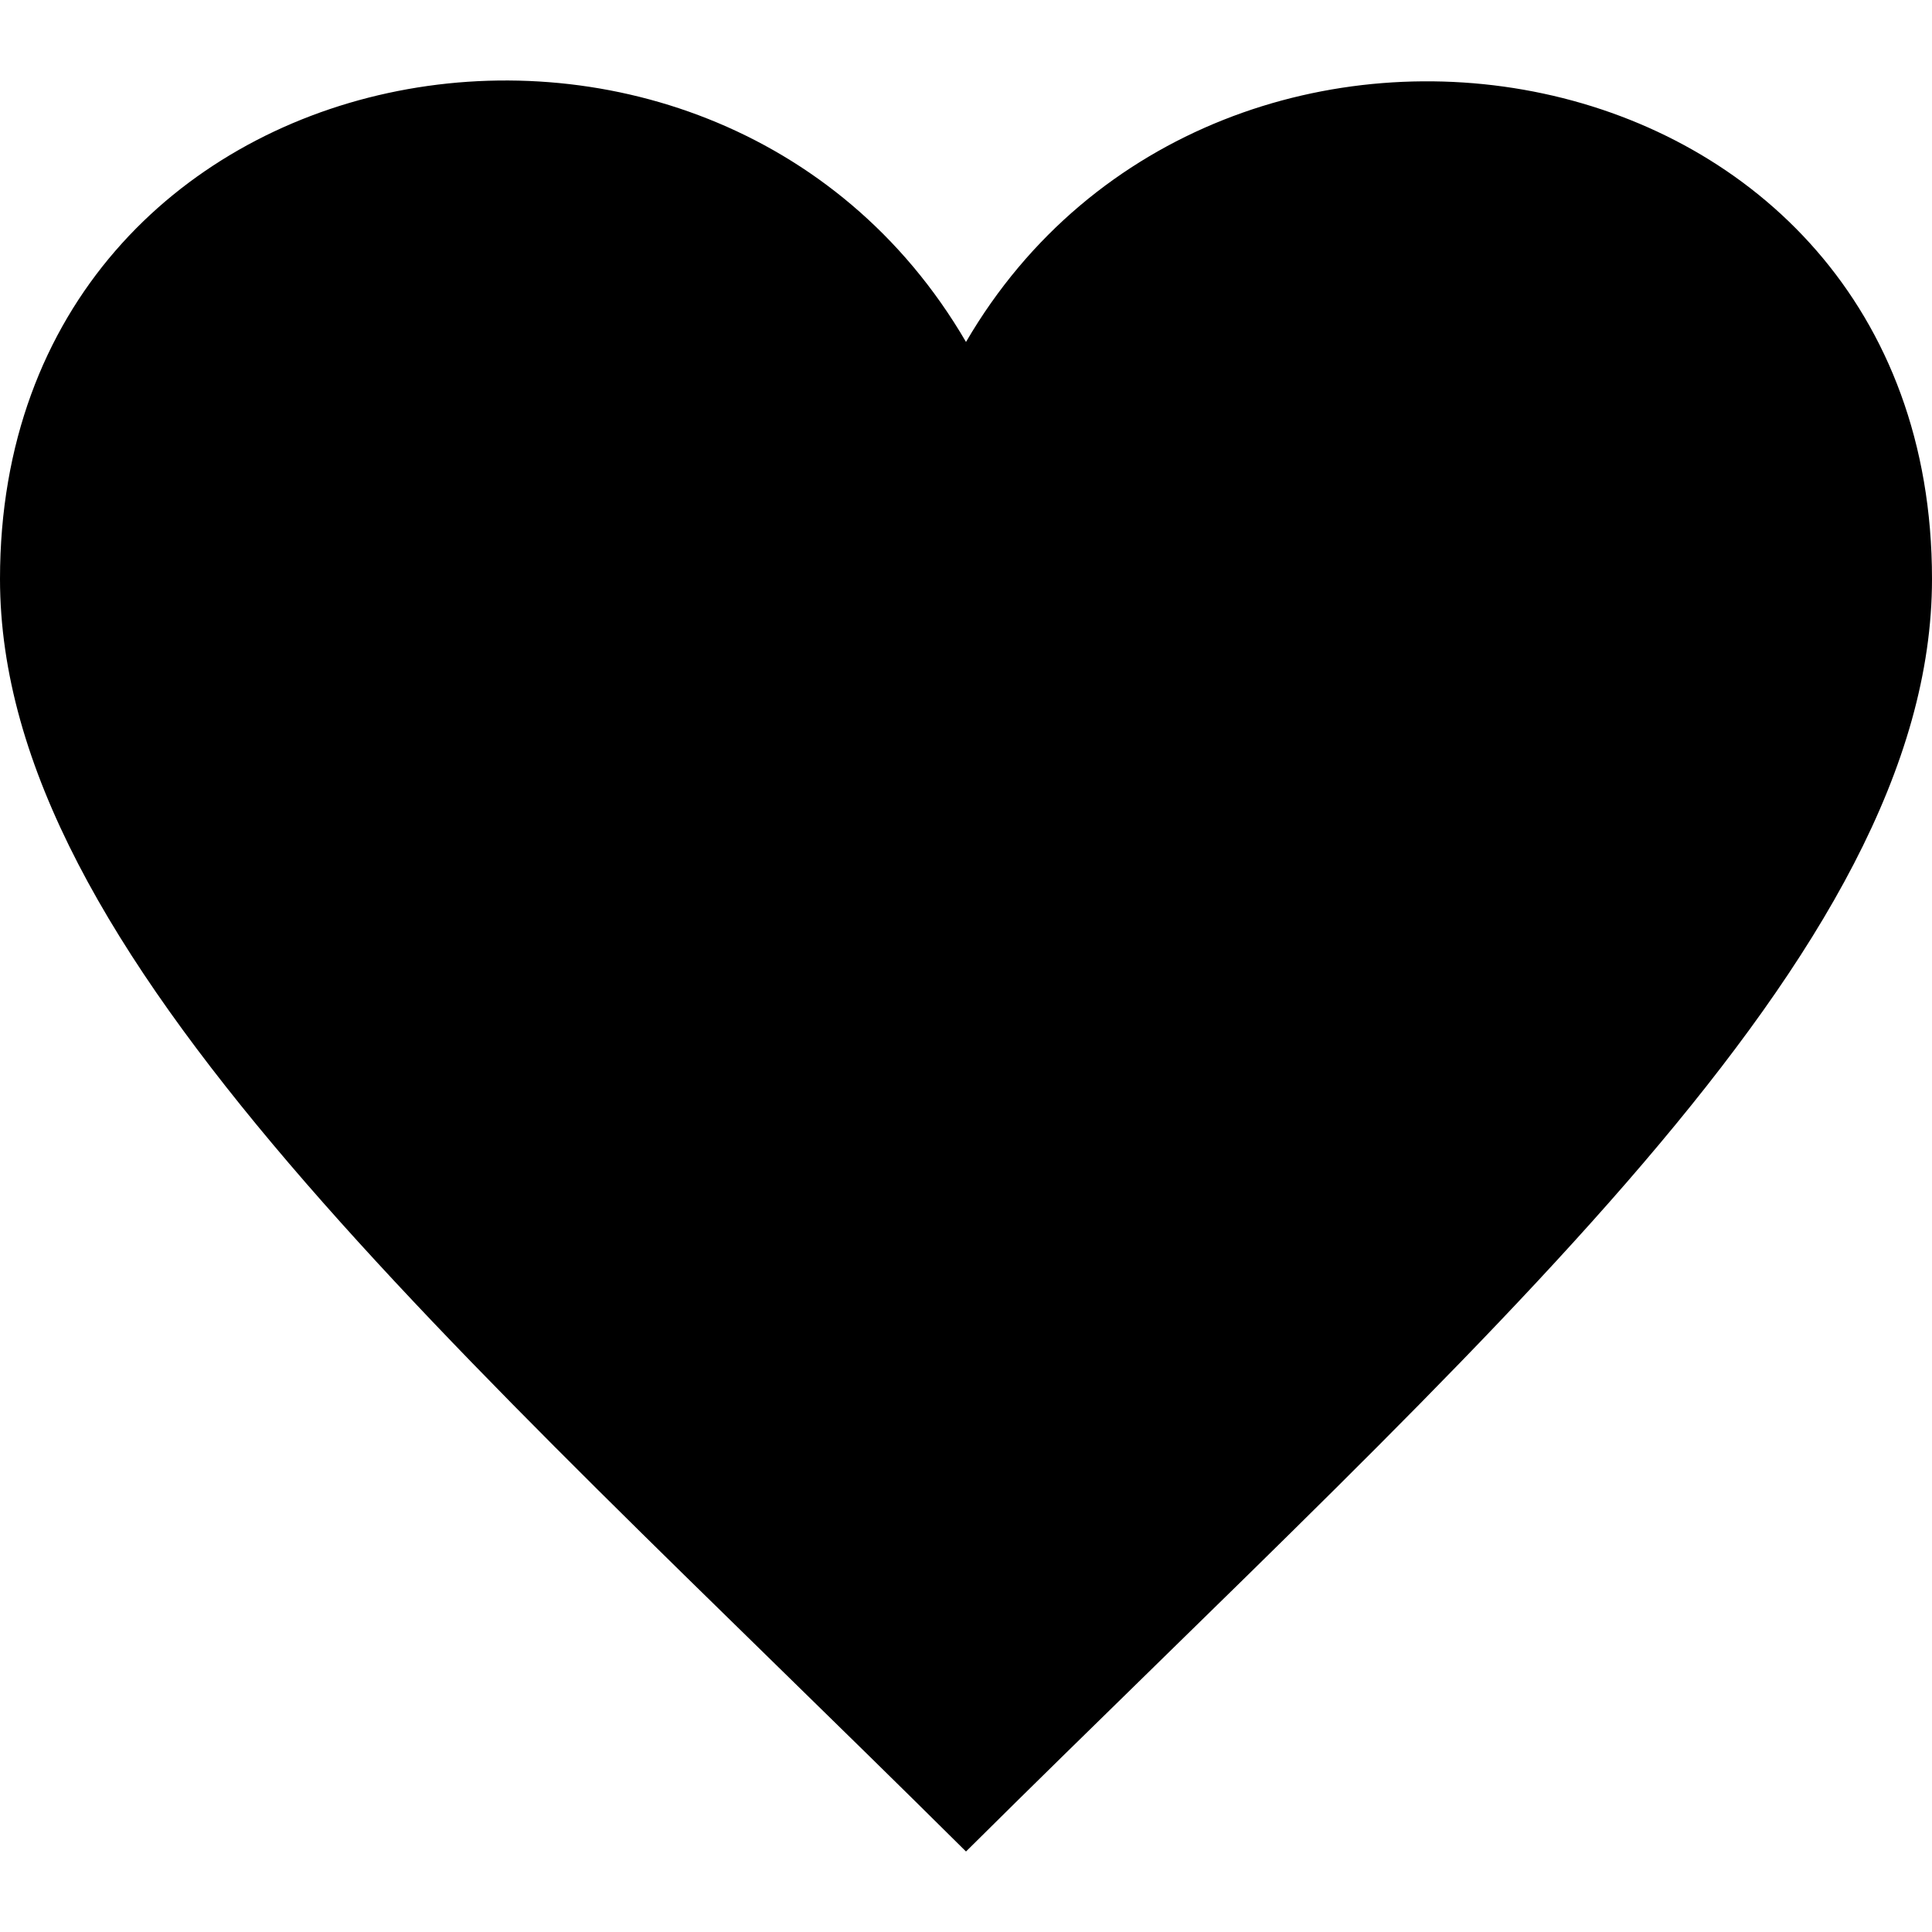
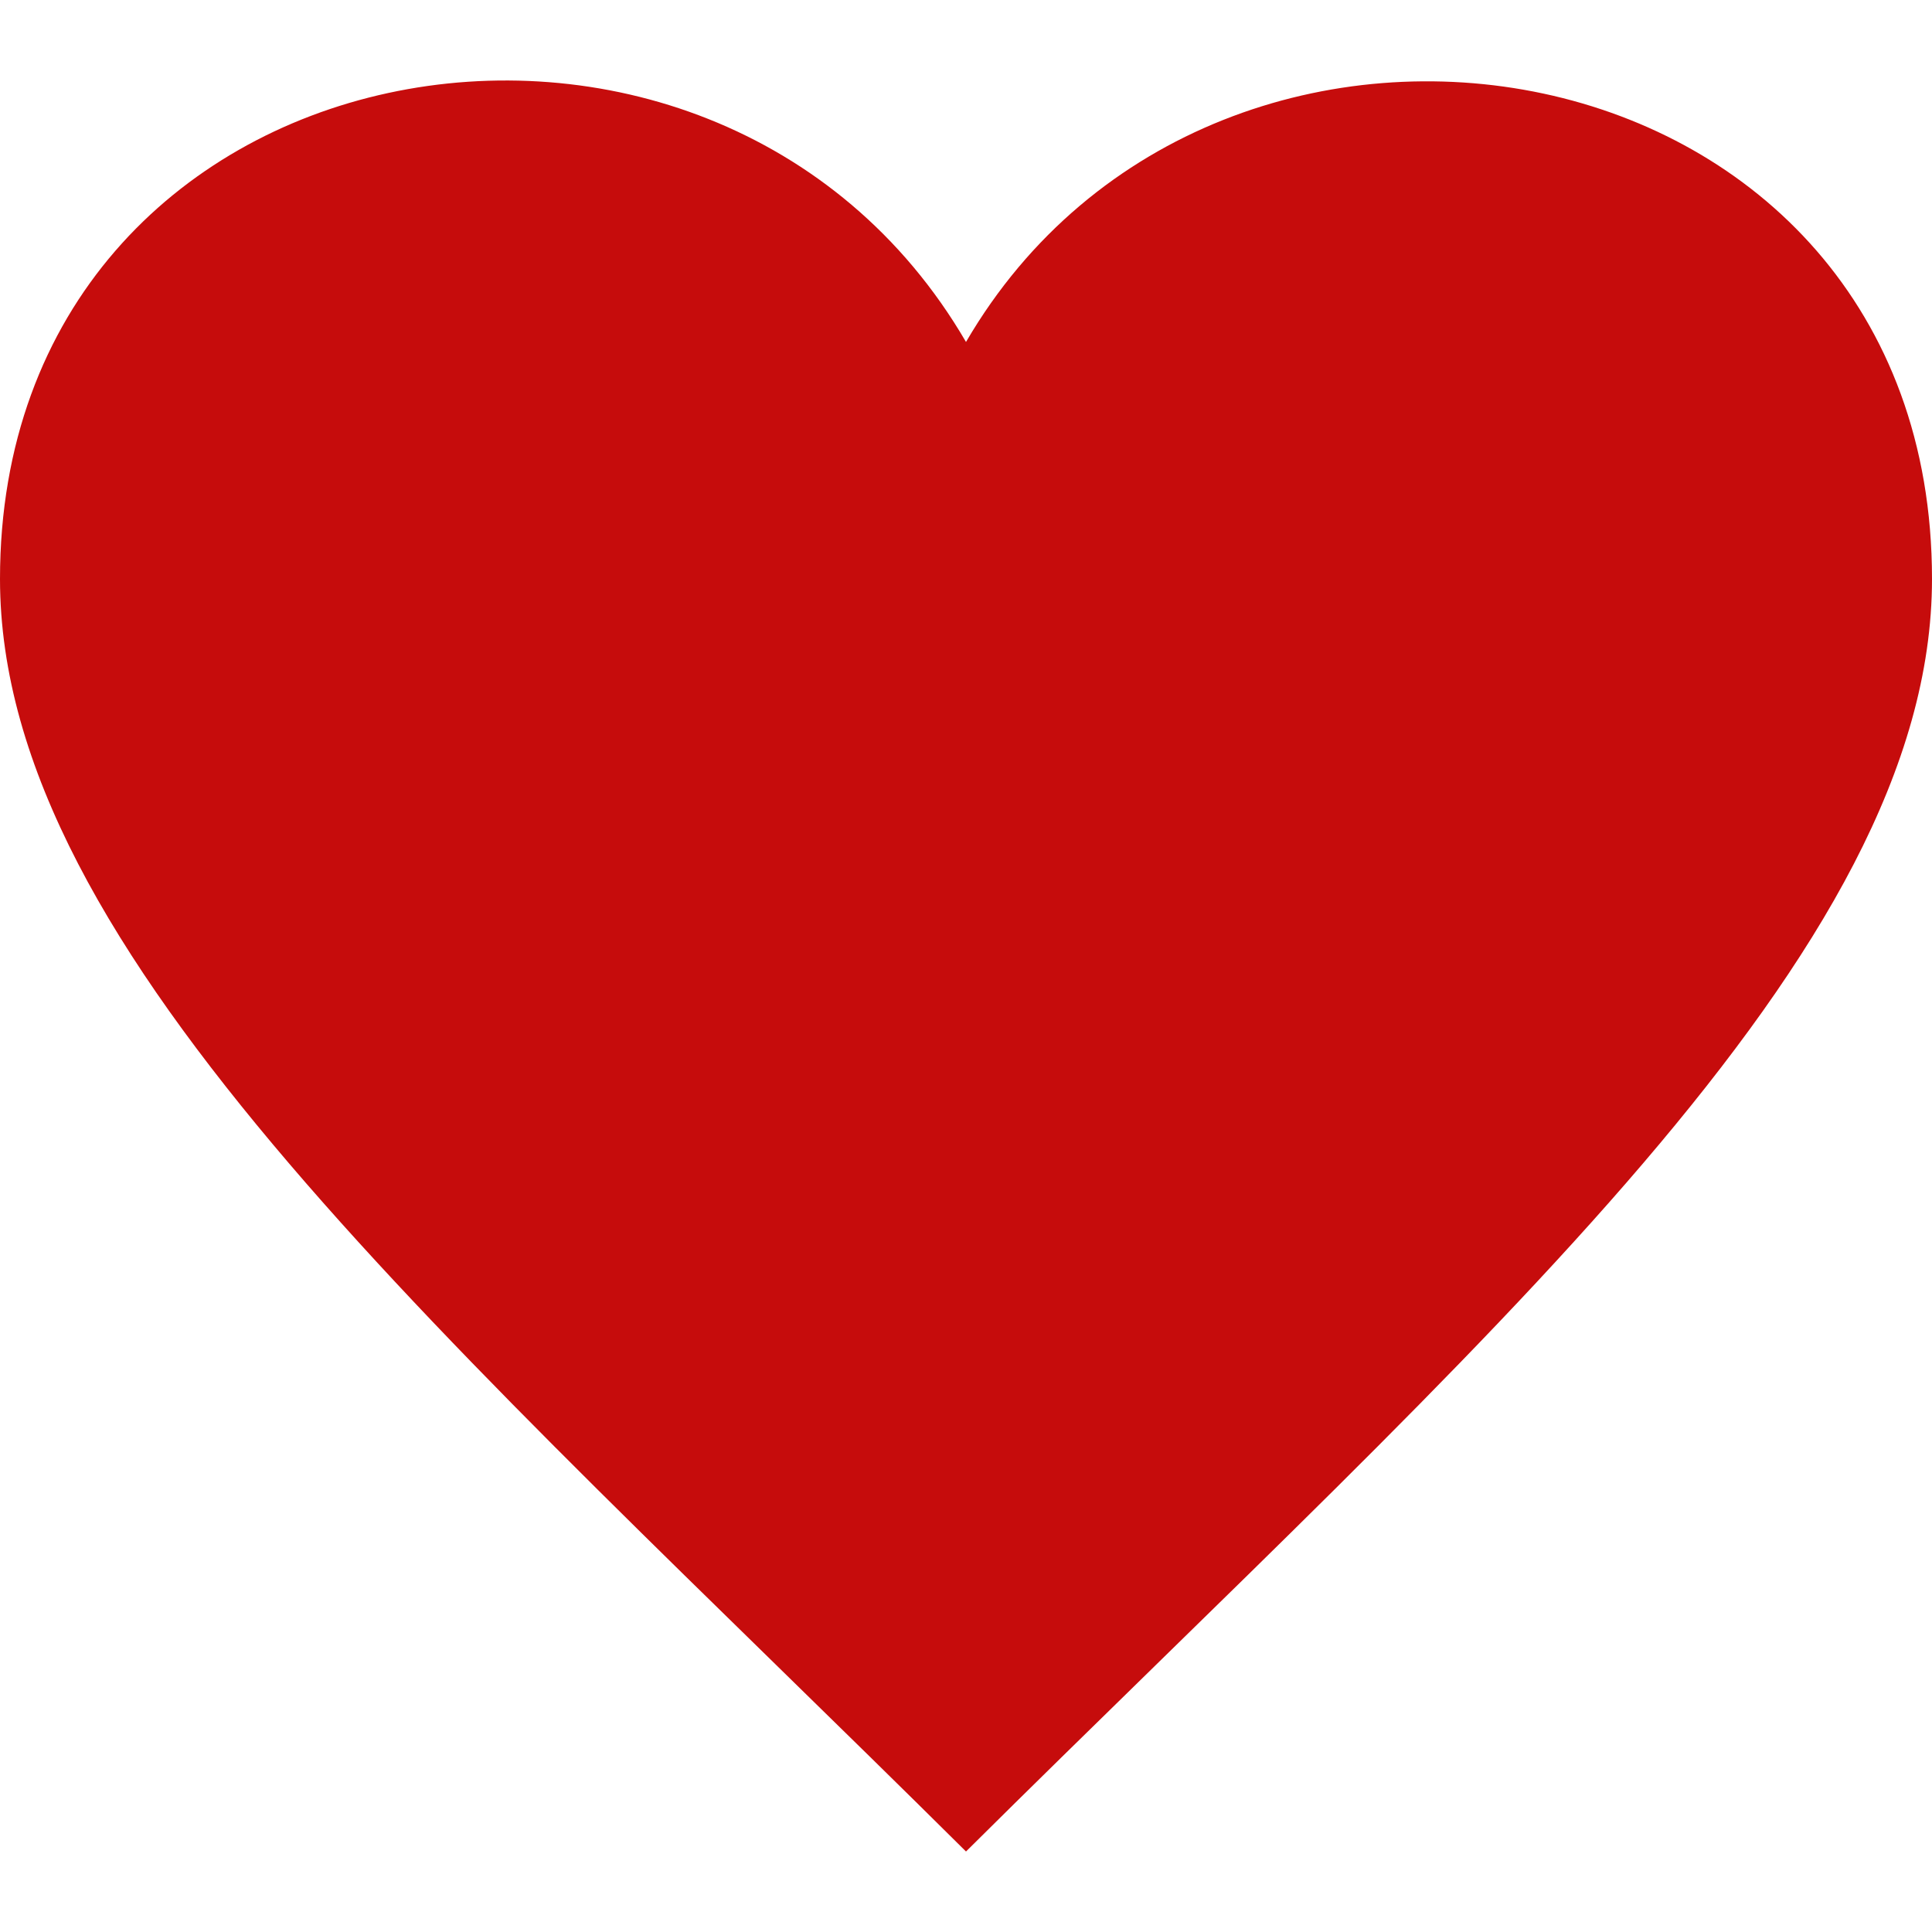
<svg xmlns="http://www.w3.org/2000/svg" width="24" height="24" viewBox="0 0 24 24">
-   <path d="M12 4.248c-3.148-5.402-12-3.825-12 2.944 0 4.661 5.571 9.427 12 15.808 6.43-6.381 12-11.147 12-15.808 0-6.792-8.875-8.306-12-2.944z" />
+   <path fill="#c60c0c" d="M12 4.248c-3.148-5.402-12-3.825-12 2.944 0 4.661 5.571 9.427 12 15.808 6.43-6.381 12-11.147 12-15.808 0-6.792-8.875-8.306-12-2.944z" />
</svg>
